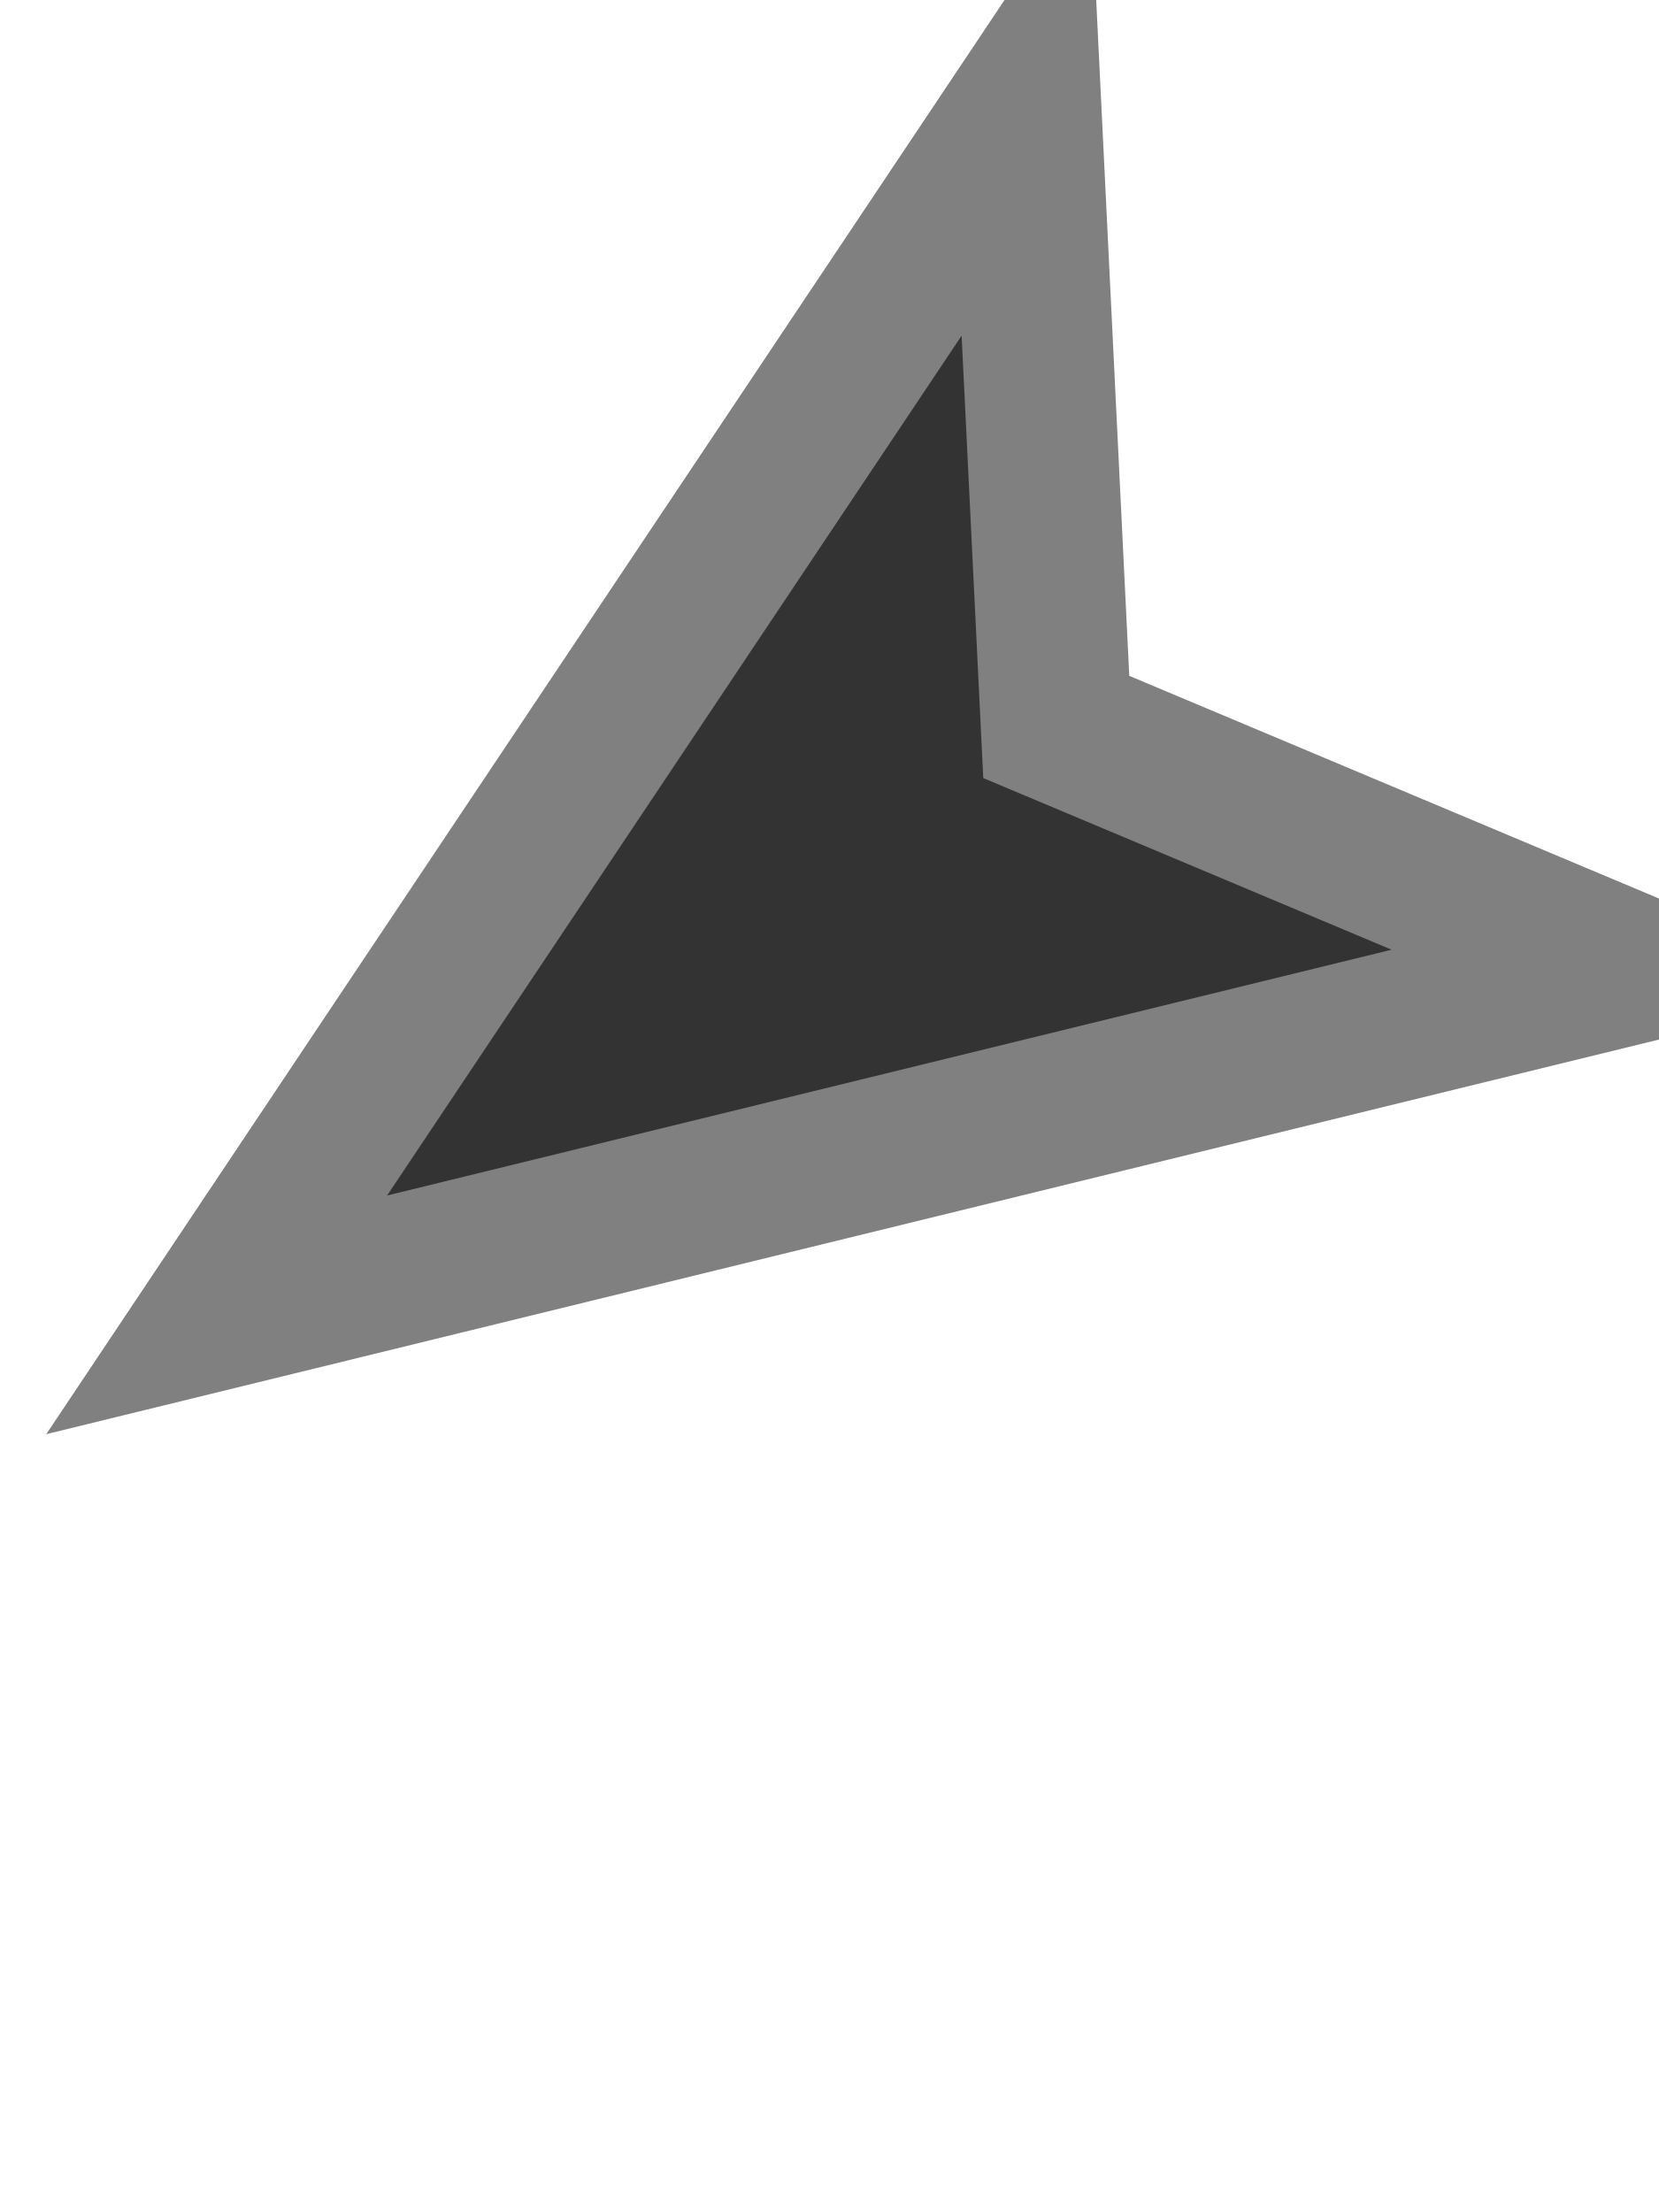
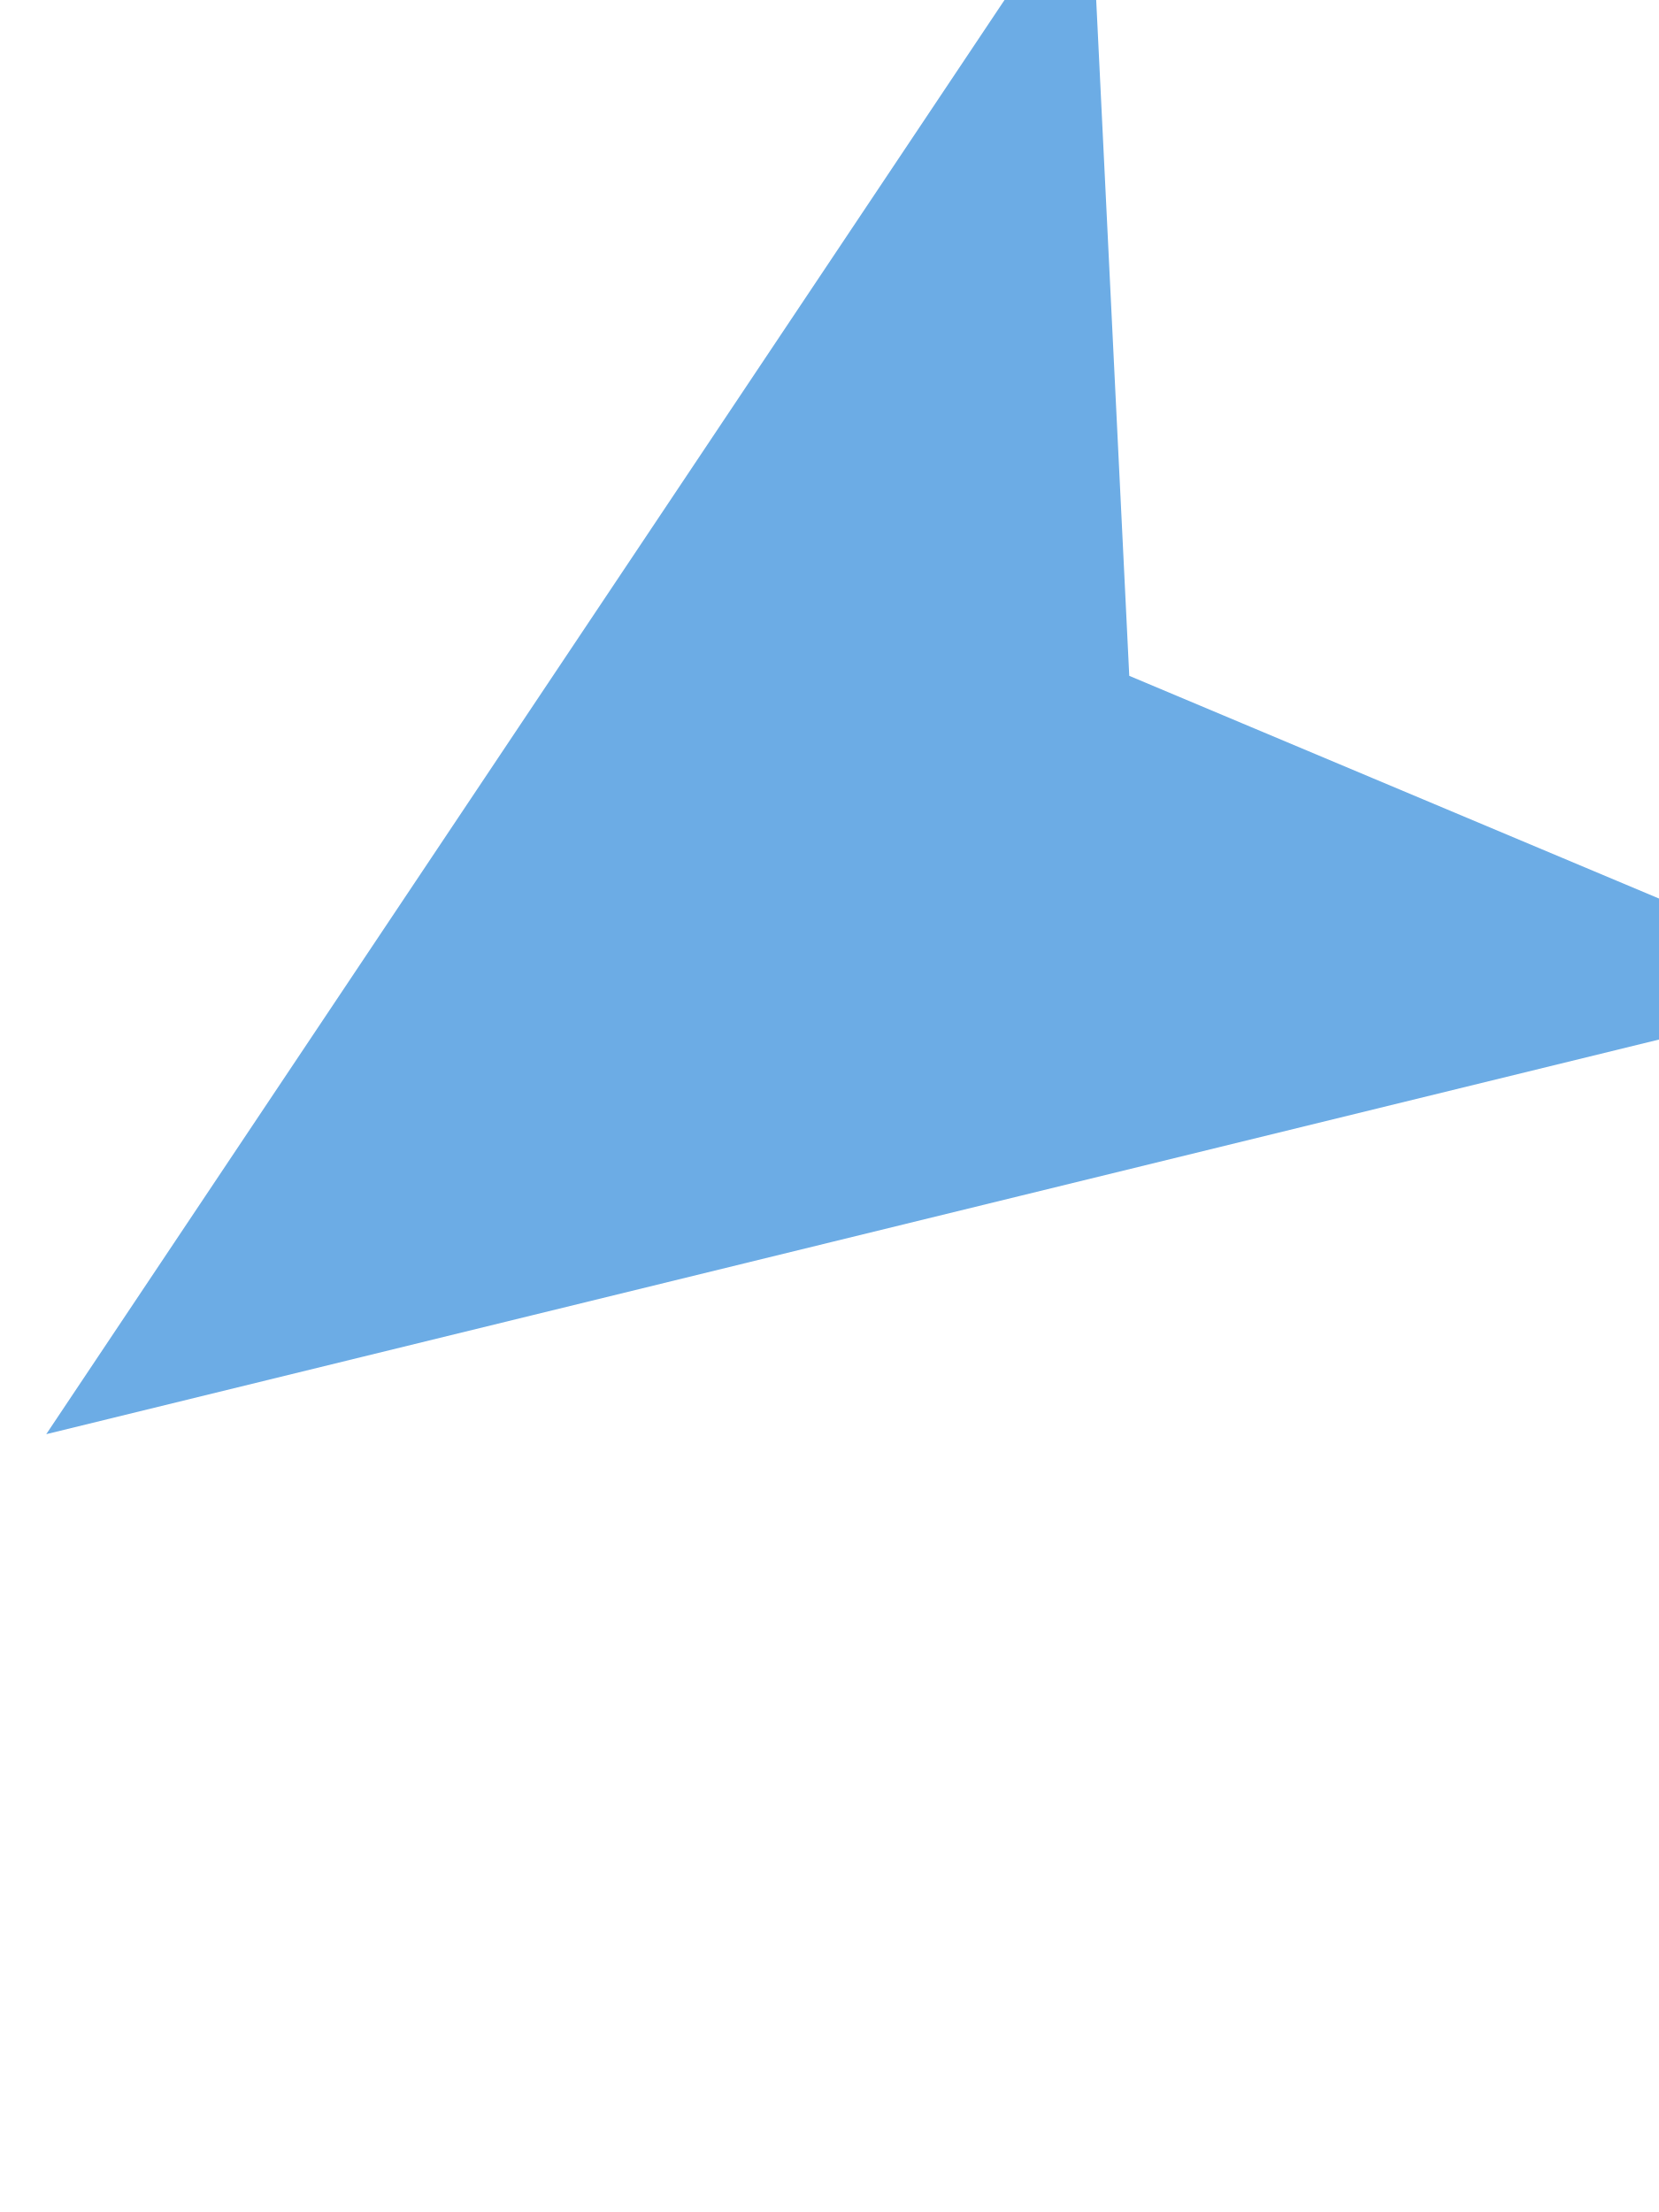
<svg xmlns="http://www.w3.org/2000/svg" width="30" height="40" enable-background="new 0 0 11 11" preserveAspectRatio="xMinYMid" viewBox="0 0 11 11">
-   <path d="M5.5 1L9 10 5.5 7.796 2 10z" fill="#333" transform="rotate(-125 5 5)" stroke="grey" />
+   <path d="M5.5 1L9 10 5.5 7.796 2 10z" fill="#6CACE5" transform="rotate(-125 5 5)" stroke="#6CACE5" />
</svg>
